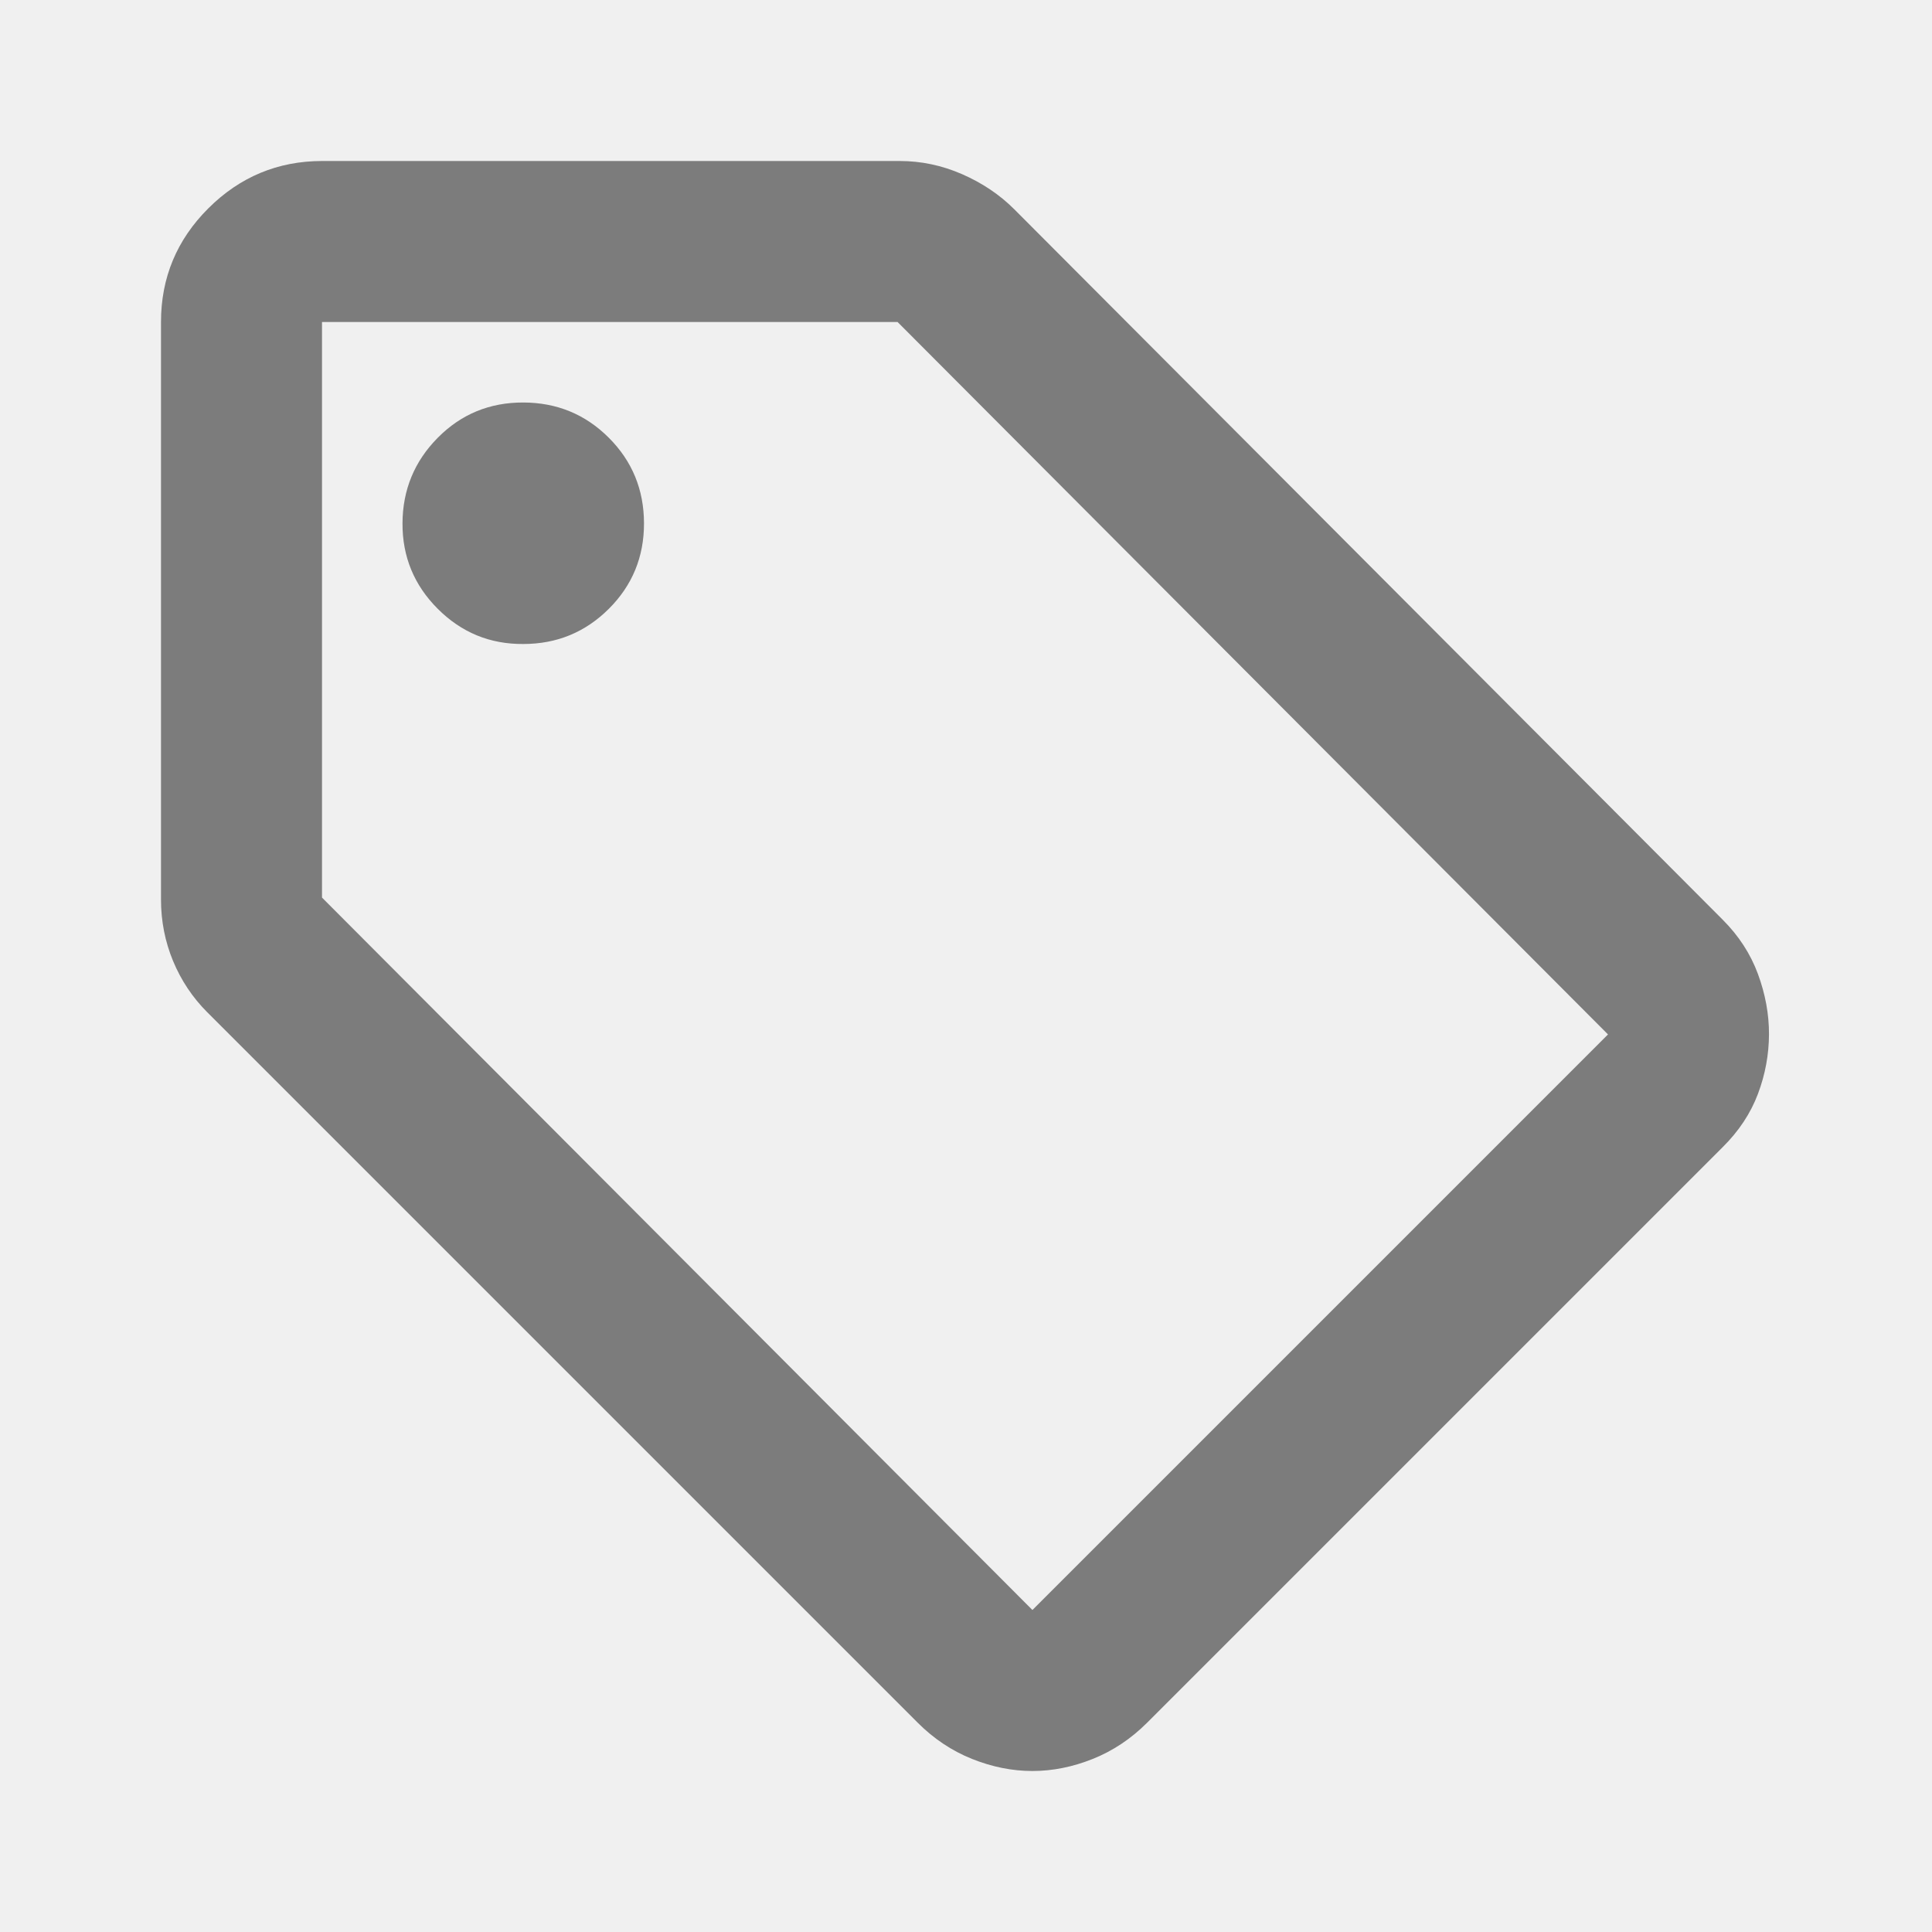
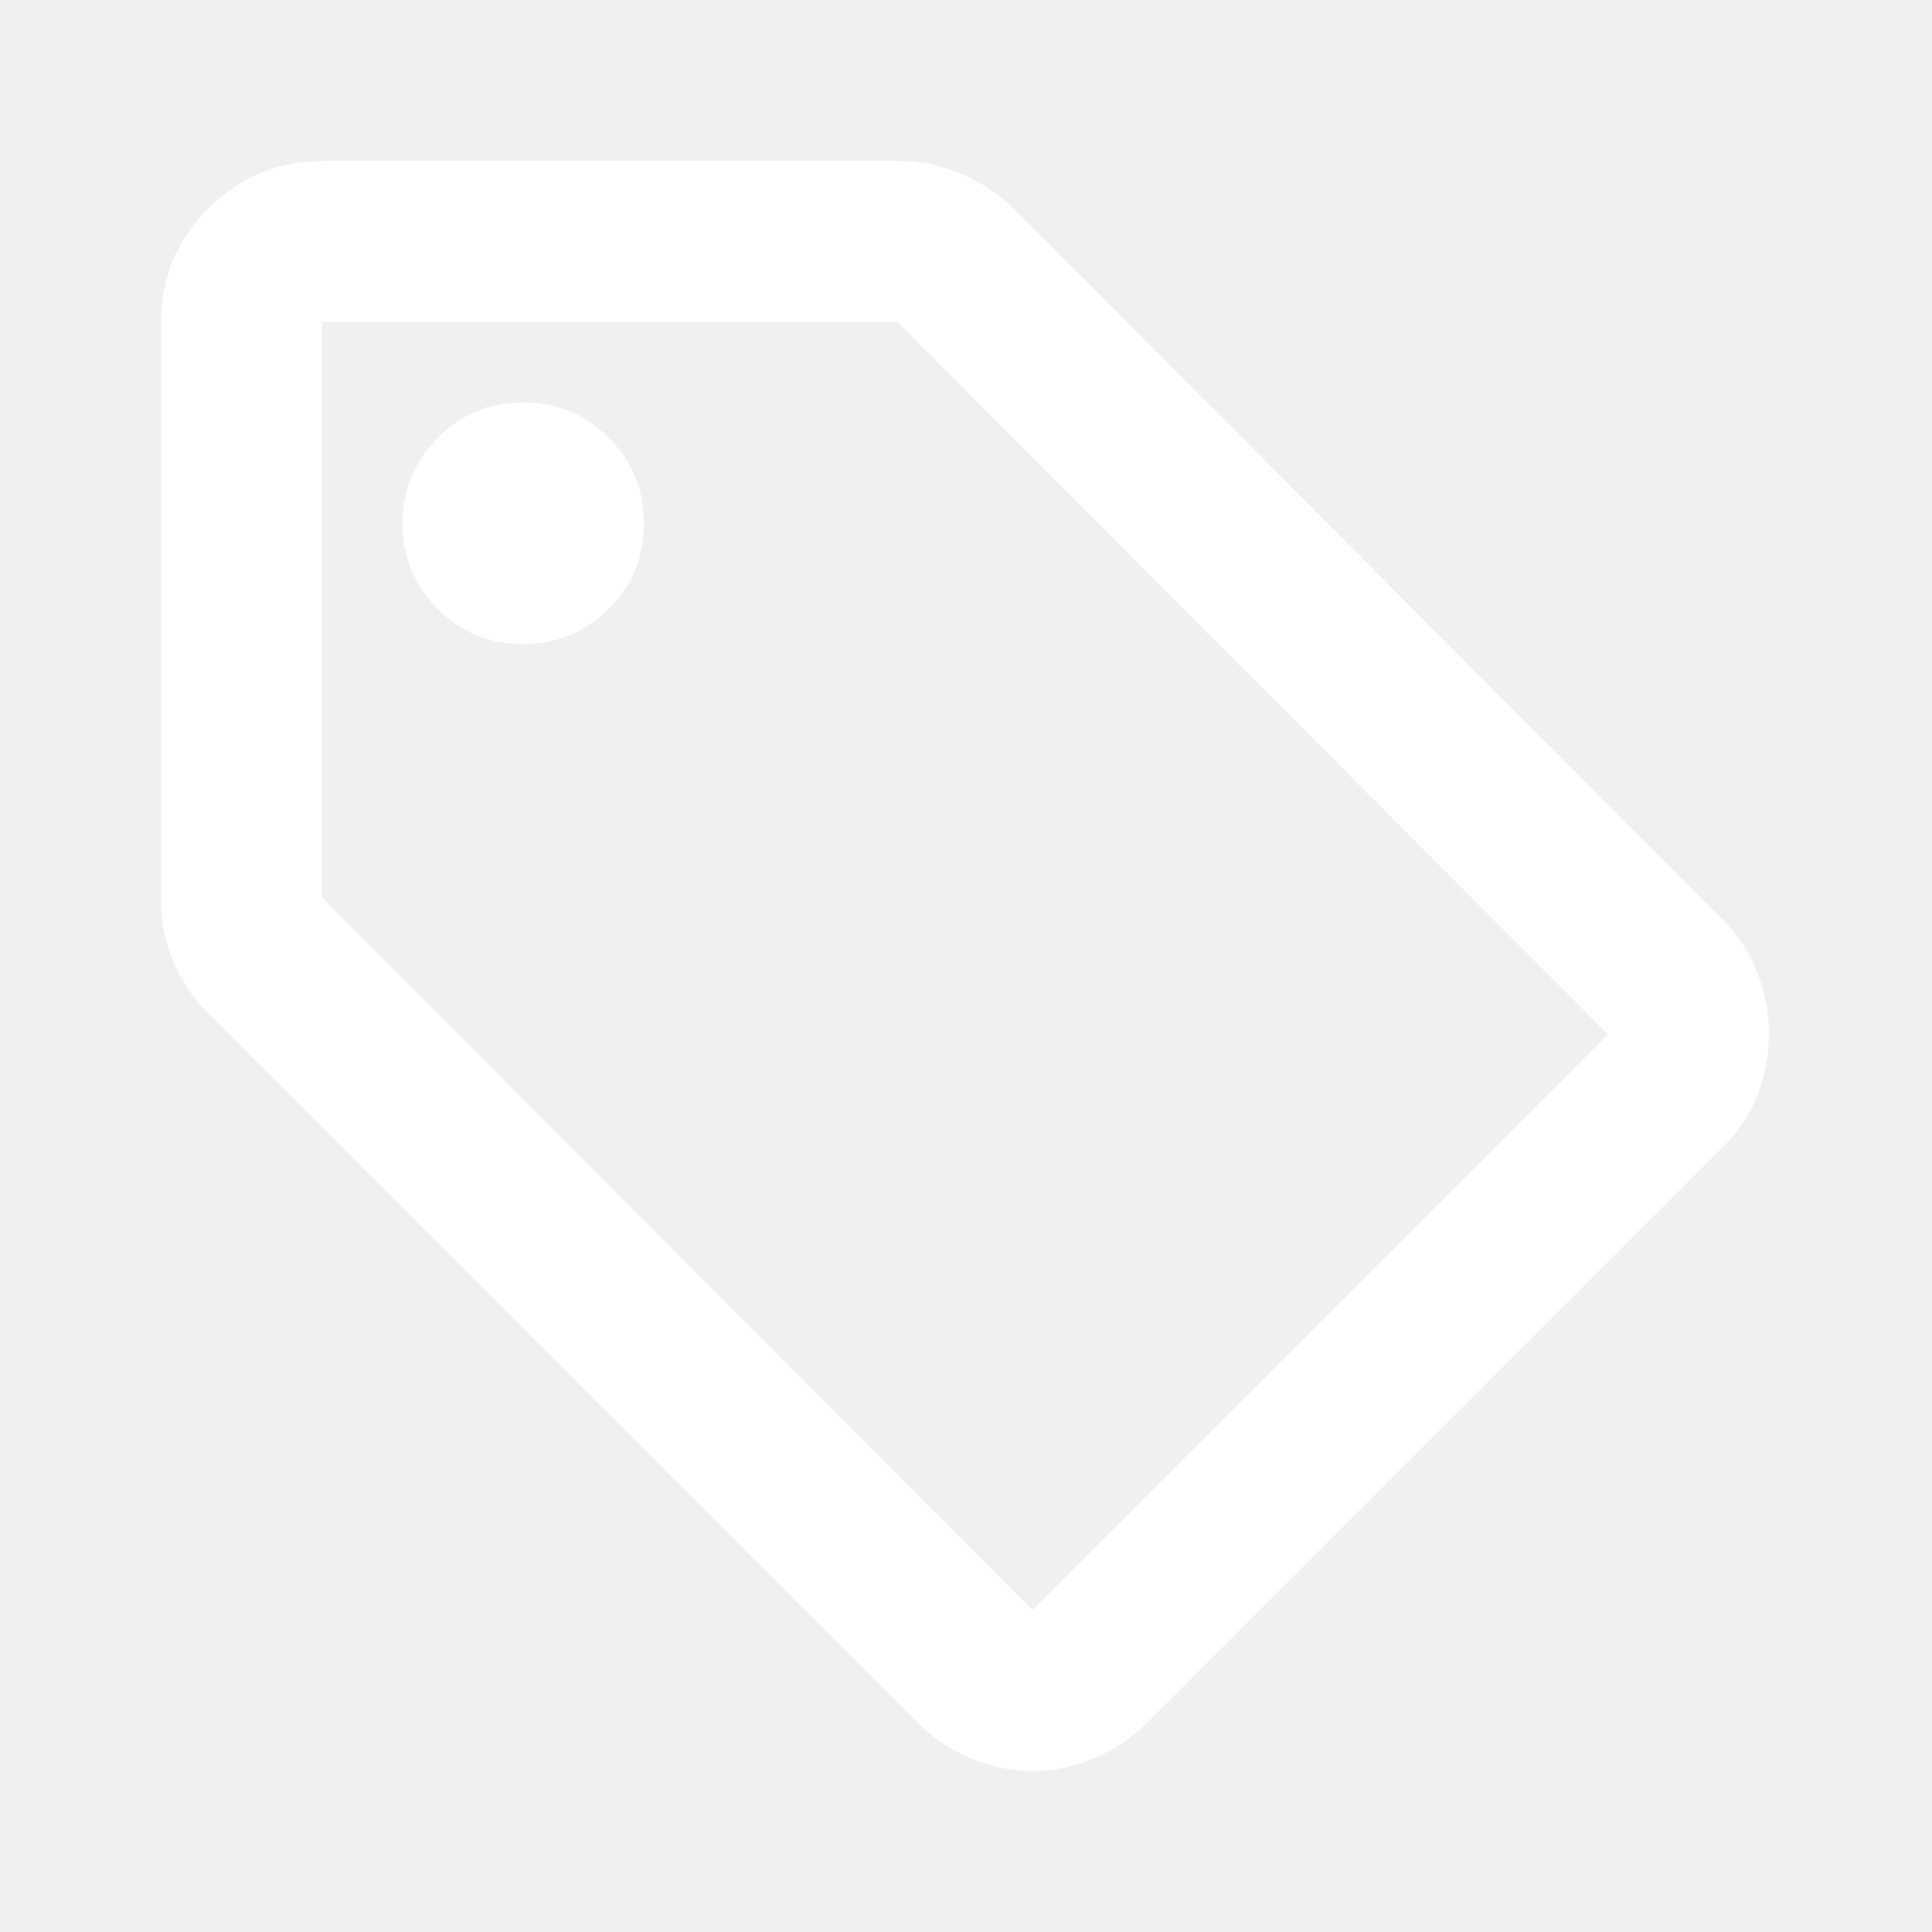
<svg xmlns="http://www.w3.org/2000/svg" width="24" height="24" viewBox="0 0 24 24" fill="none">
-   <path d="M21.4 14.25L14.25 21.4C14.05 21.6 13.825 21.75 13.575 21.85C13.325 21.95 13.075 22 12.825 22C12.575 22 12.325 21.95 12.075 21.85C11.825 21.75 11.6 21.6 11.4 21.4L2.575 12.575C2.392 12.392 2.25 12.179 2.15 11.938C2.05 11.697 2 11.442 2 11.175V4C2 3.45 2.196 2.979 2.588 2.588C2.98 2.197 3.451 2.001 4 2H11.175C11.442 2 11.7 2.054 11.95 2.163C12.2 2.272 12.417 2.417 12.6 2.6L21.4 11.425C21.6 11.625 21.746 11.85 21.838 12.1C21.93 12.35 21.976 12.6 21.975 12.85C21.974 13.1 21.929 13.346 21.838 13.588C21.747 13.83 21.601 14.051 21.4 14.25ZM12.825 20L19.975 12.85L11.15 4H4V11.15L12.825 20ZM6.5 8C6.917 8 7.271 7.854 7.563 7.563C7.855 7.272 8.001 6.917 8 6.5C7.999 6.083 7.854 5.729 7.563 5.438C7.272 5.147 6.918 5.001 6.5 5C6.082 4.999 5.728 5.145 5.438 5.438C5.148 5.731 5.002 6.085 5 6.5C4.998 6.915 5.144 7.269 5.438 7.563C5.732 7.857 6.086 8.003 6.5 8Z" fill="#7C7C7C" />
+   <path d="M21.4 14.25L14.25 21.4C14.05 21.6 13.825 21.75 13.575 21.85C13.325 21.95 13.075 22 12.825 22C12.575 22 12.325 21.95 12.075 21.85C11.825 21.75 11.6 21.6 11.4 21.4L2.575 12.575C2.392 12.392 2.25 12.179 2.15 11.938C2.05 11.697 2 11.442 2 11.175V4C2 3.45 2.196 2.979 2.588 2.588C2.98 2.197 3.451 2.001 4 2H11.175C11.442 2 11.7 2.054 11.95 2.163C12.2 2.272 12.417 2.417 12.6 2.6L21.4 11.425C21.6 11.625 21.746 11.85 21.838 12.1C21.93 12.35 21.976 12.6 21.975 12.85C21.974 13.1 21.929 13.346 21.838 13.588C21.747 13.83 21.601 14.051 21.4 14.25ZM12.825 20L19.975 12.85L11.15 4H4V11.15L12.825 20ZM6.5 8C6.917 8 7.271 7.854 7.563 7.563C7.855 7.272 8.001 6.917 8 6.5C7.999 6.083 7.854 5.729 7.563 5.438C7.272 5.147 6.918 5.001 6.5 5C6.082 4.999 5.728 5.145 5.438 5.438C5.148 5.731 5.002 6.085 5 6.5C4.998 6.915 5.144 7.269 5.438 7.563C5.732 7.857 6.086 8.003 6.5 8Z" fill="white" />
</svg>
